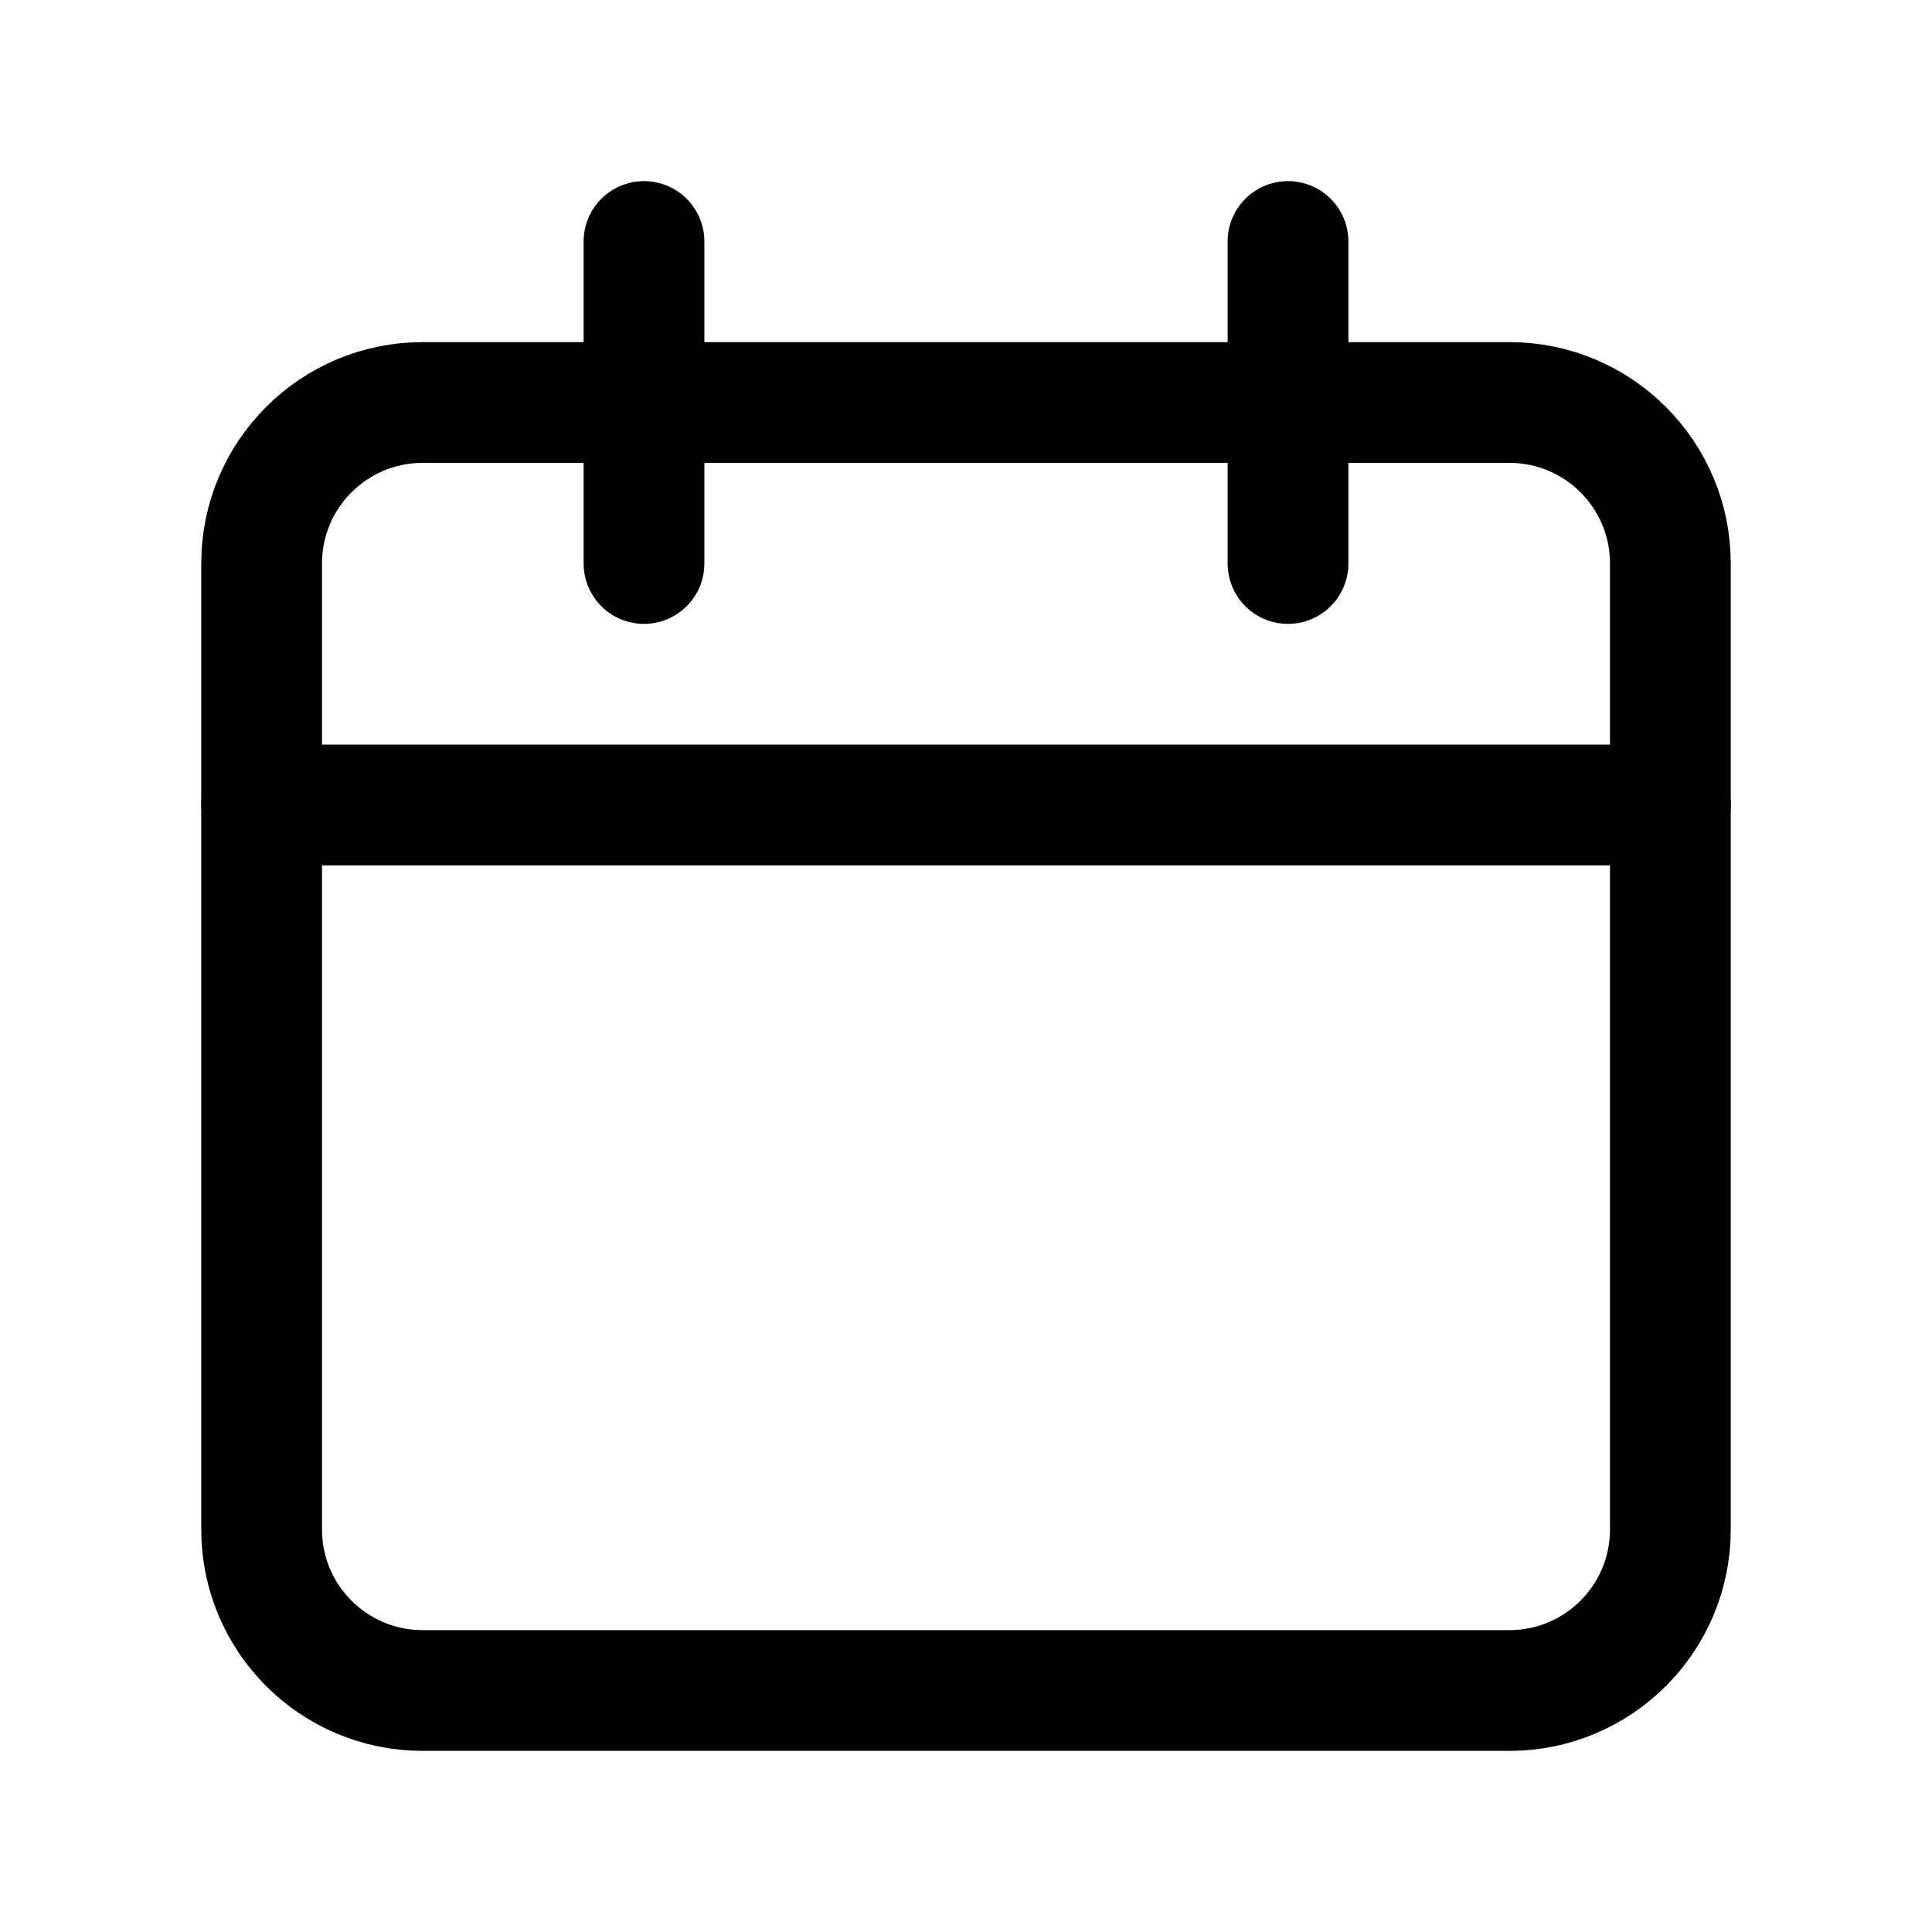
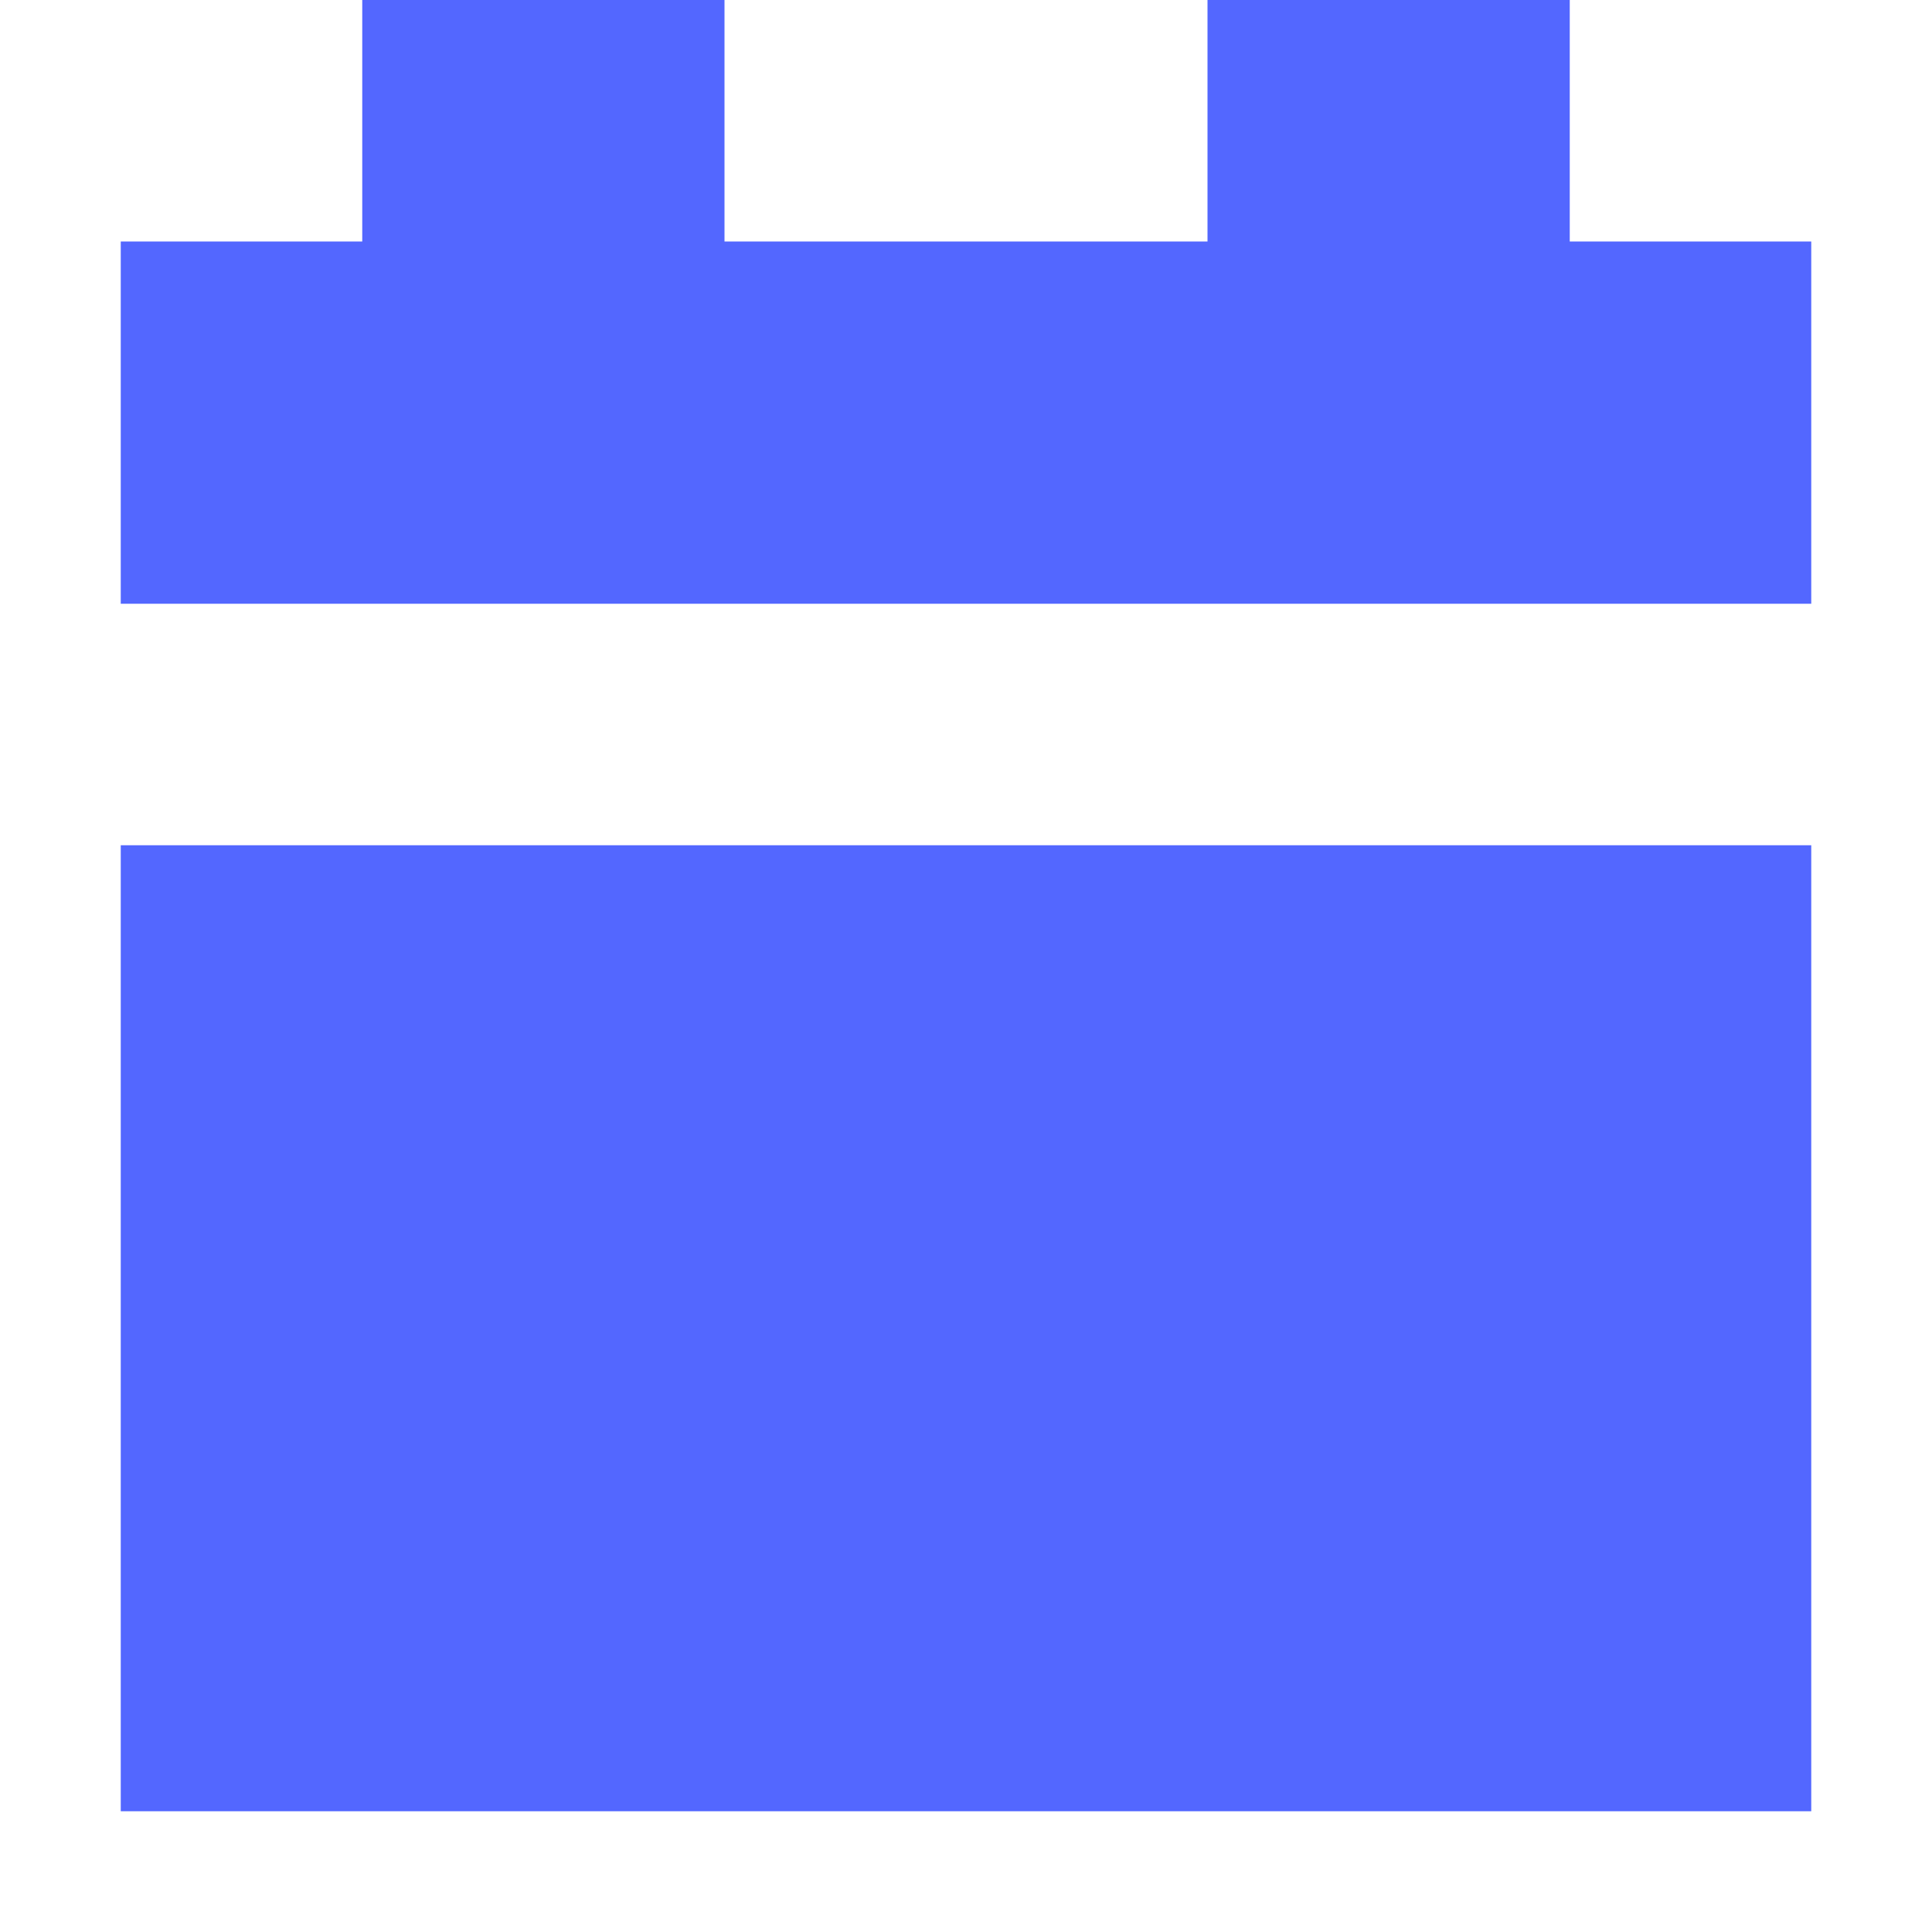
- <svg xmlns="http://www.w3.org/2000/svg" viewBox="0 0 24 24" fill="none" stroke="currentColor" stroke-width="1.5" stroke-linecap="round" stroke-linejoin="round">
-   <rect x="3.25" y="5" width="17.5" height="16" rx="2" />
-   <path d="M3.25 10h17.5" />
-   <path d="M8 3v4M16 3v4" />
+ <svg xmlns="http://www.w3.org/2000/svg" width="800px" height="800px" viewBox="0 0 16 16" fill="none">
+   <path d="M6 0H3V2H1V5H15V2H13V0H10V2H6V0Z" fill="#5367FF" />
+   <path d="M15 7H1V15H15V7Z" fill="#5367FF" />
</svg>
